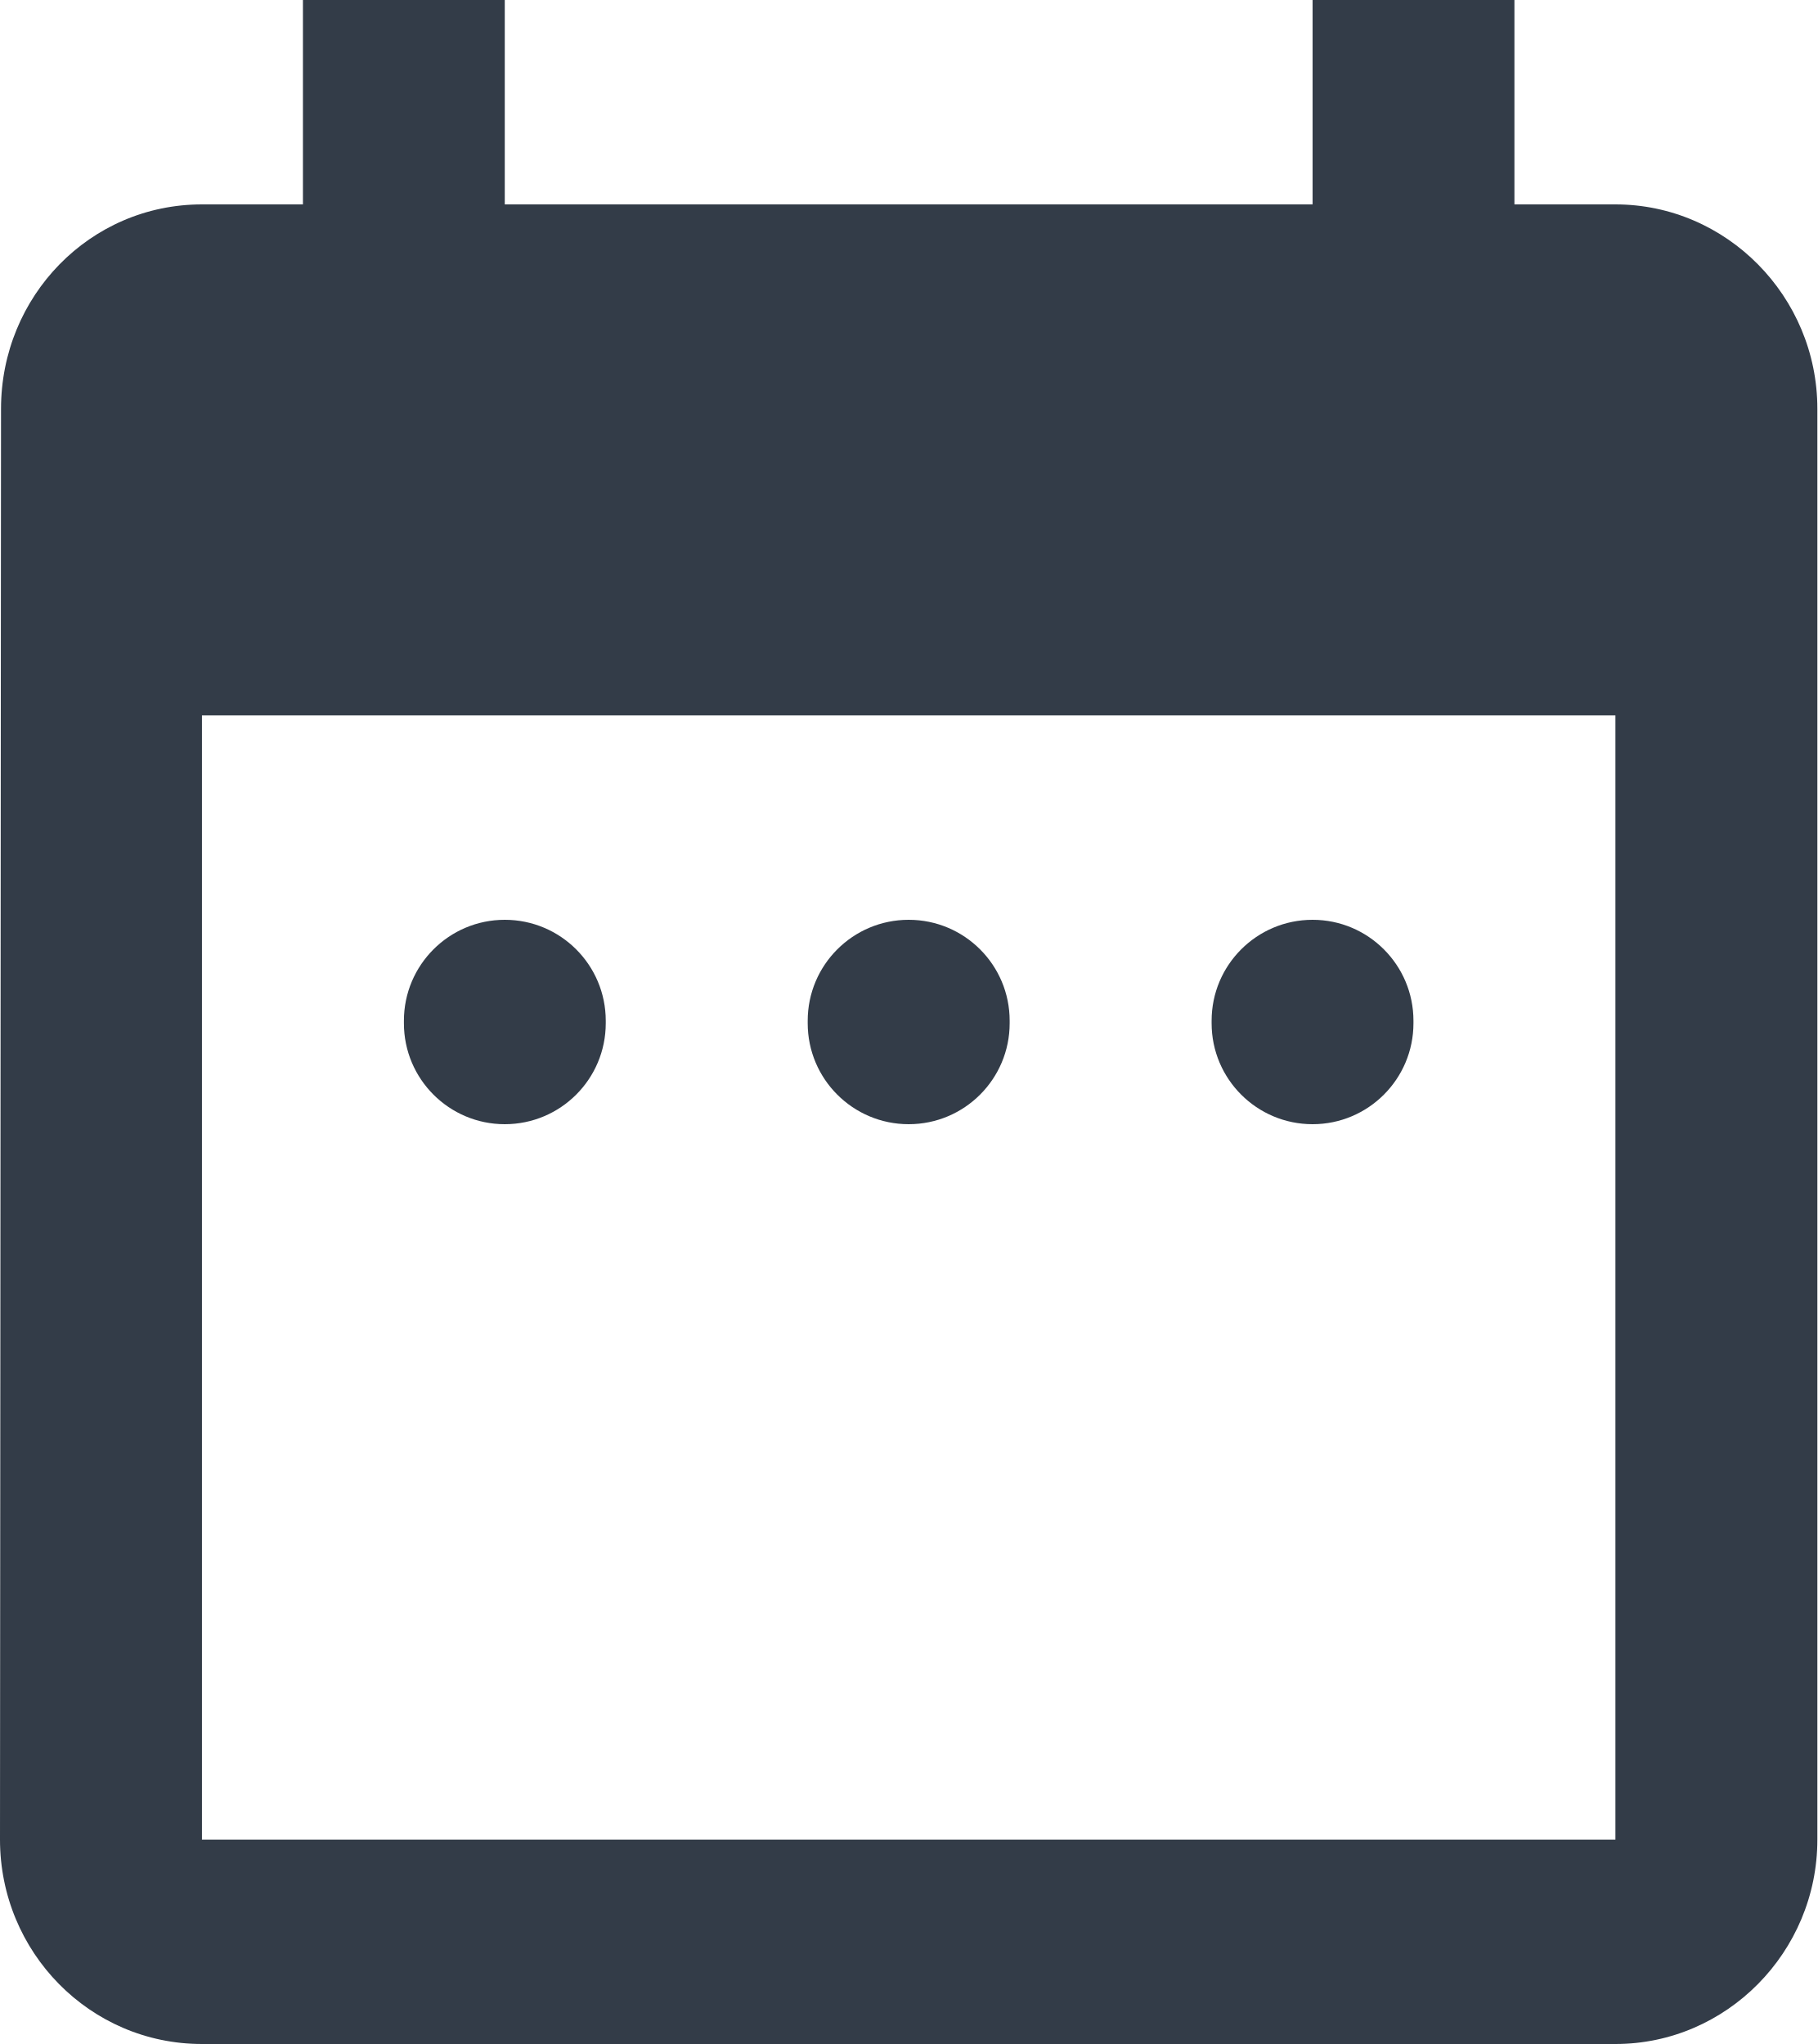
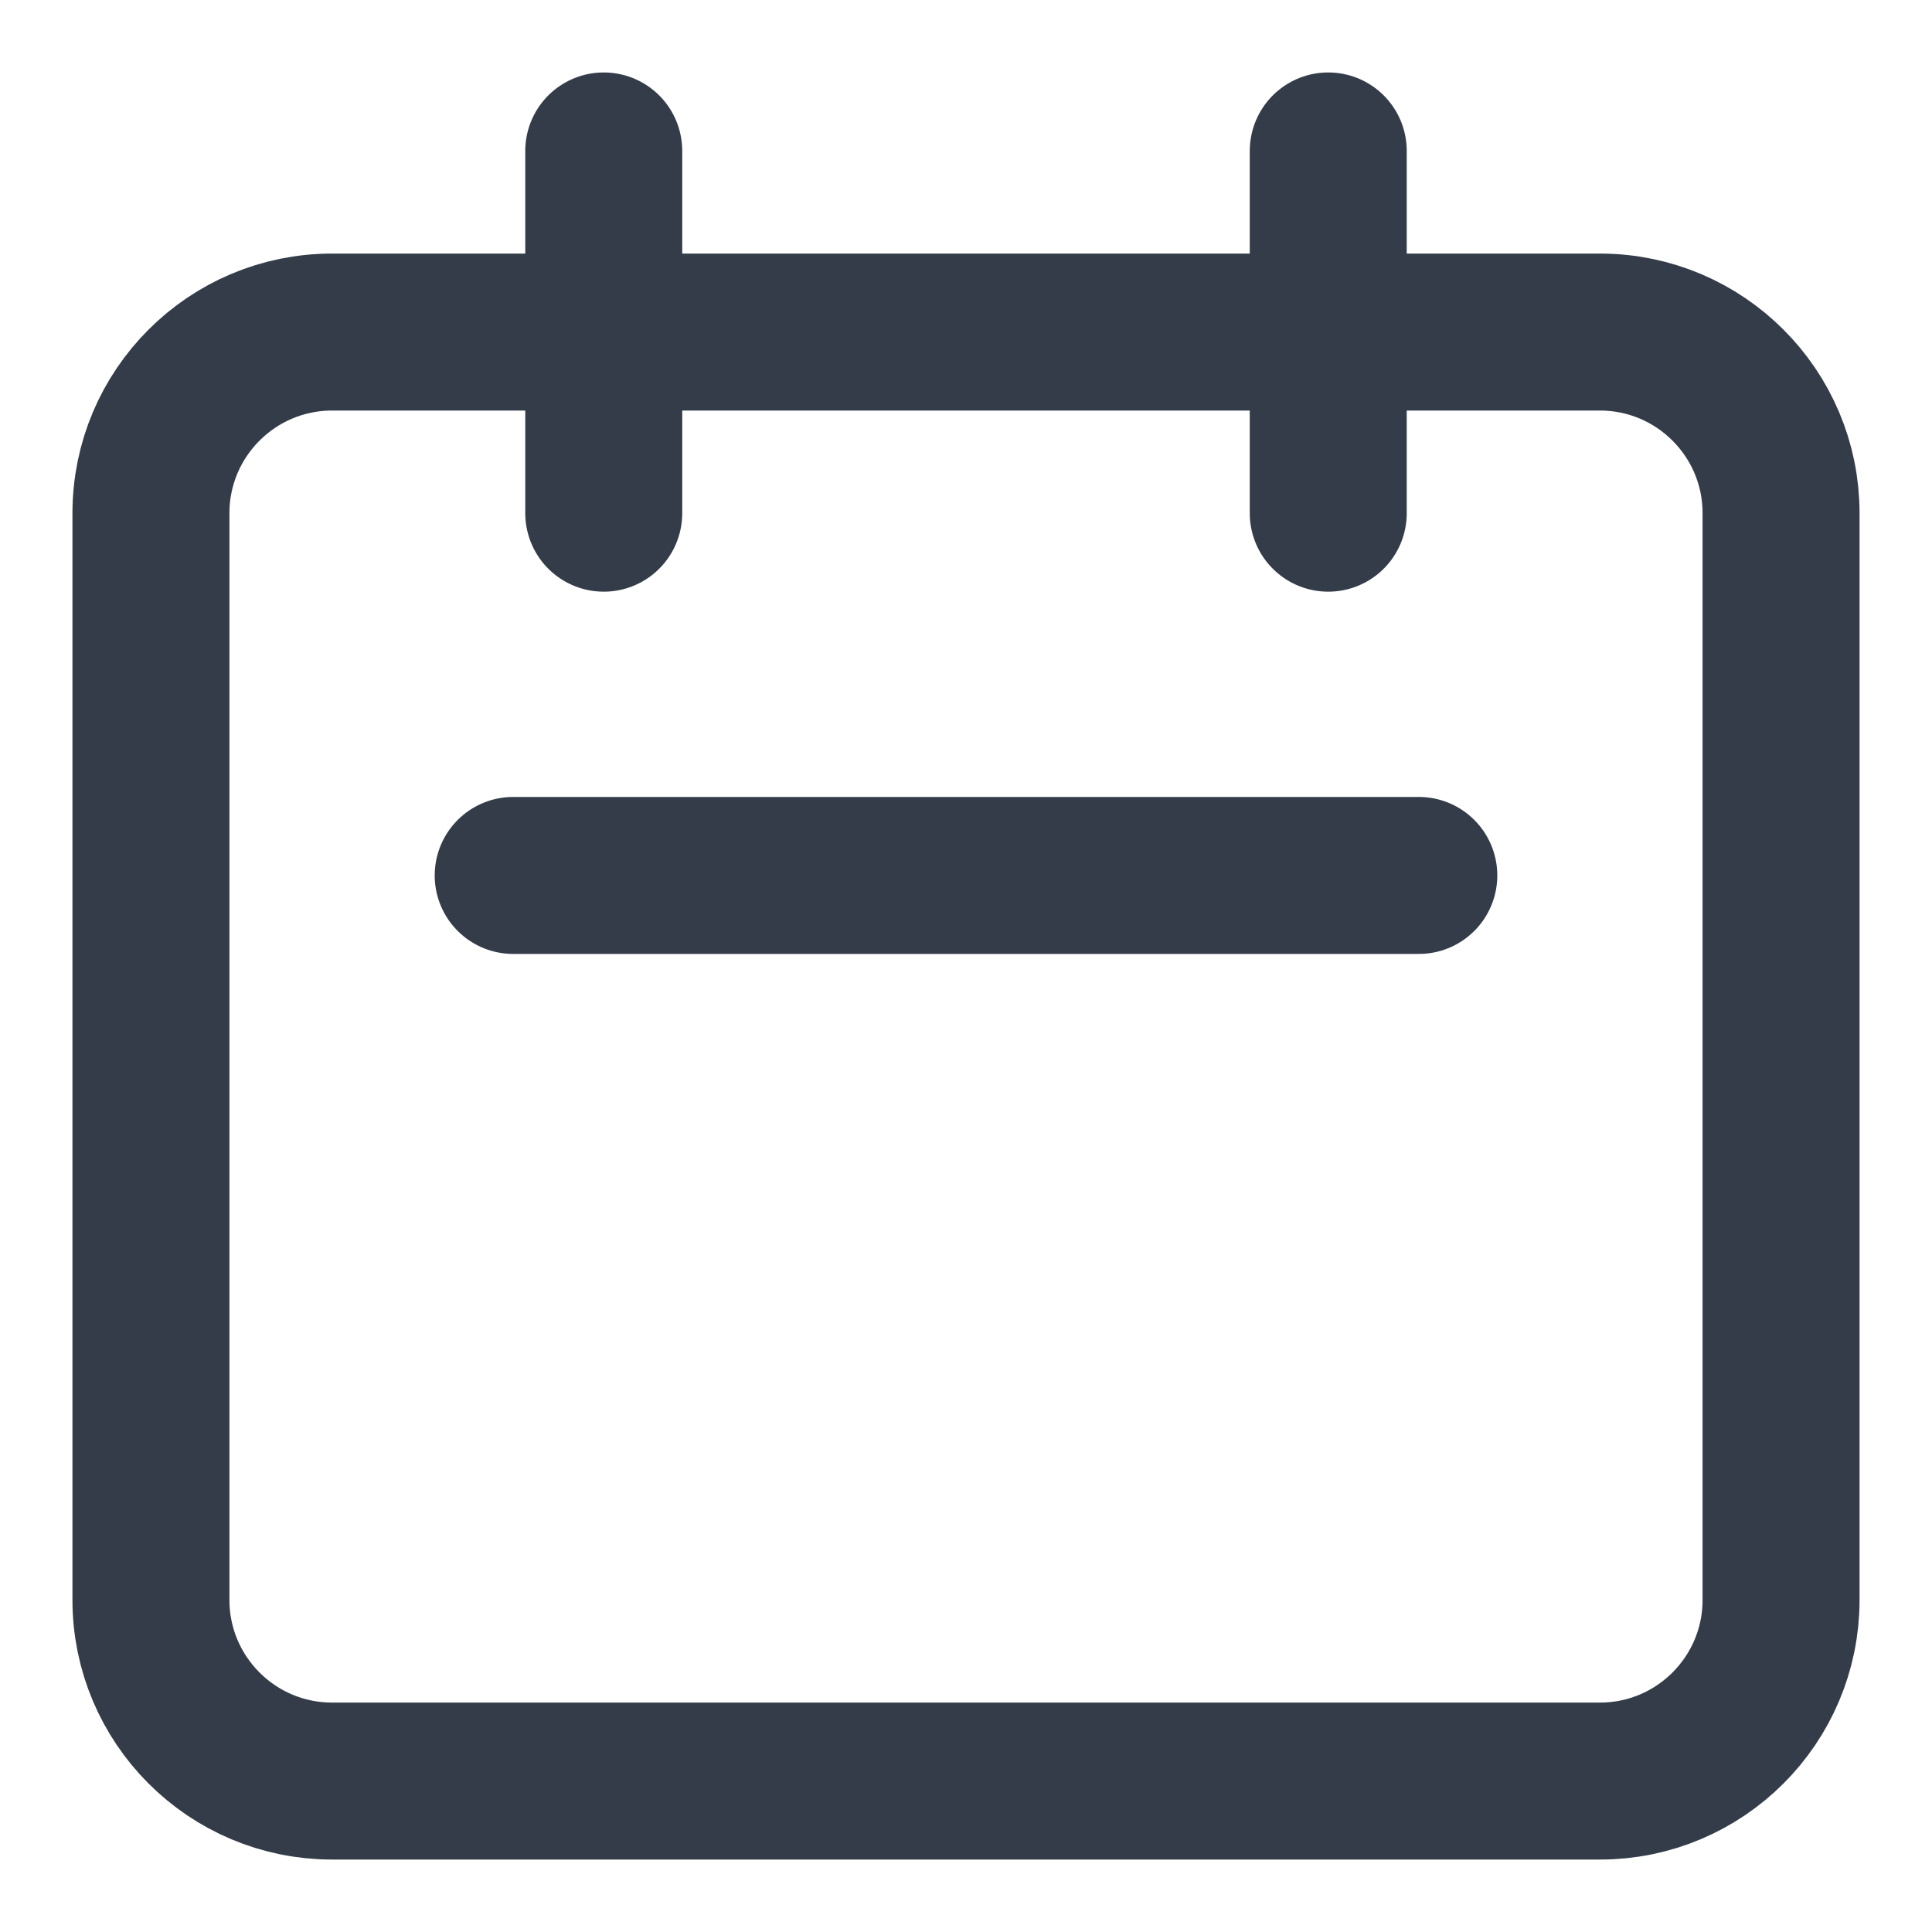
- <svg xmlns="http://www.w3.org/2000/svg" width="16" height="18" viewBox="0 0 16 18" fill="none">
-   <path d="M5.333 8.989C5.333 8.498 4.935 8.1 4.444 8.1V8.1C3.954 8.1 3.556 8.498 3.556 8.989V9.011C3.556 9.502 3.954 9.9 4.444 9.9V9.9C4.935 9.9 5.333 9.502 5.333 9.011V8.989ZM8.889 8.989C8.889 8.498 8.491 8.1 8 8.1V8.1C7.509 8.1 7.111 8.498 7.111 8.989V9.011C7.111 9.502 7.509 9.9 8 9.9V9.9C8.491 9.9 8.889 9.502 8.889 9.011V8.989ZM12.444 8.989C12.444 8.498 12.046 8.1 11.556 8.1V8.1C11.065 8.1 10.667 8.498 10.667 8.989V9.011C10.667 9.502 11.065 9.9 11.556 9.9V9.9C12.046 9.9 12.444 9.502 12.444 9.011V8.989ZM14.222 1.8H13.333V0H11.556V1.8H4.444V0H2.667V1.8H1.778C0.791 1.8 0.009 2.61 0.009 3.6L0 16.2C0 17.19 0.791 18 1.778 18H14.222C15.2 18 16 17.19 16 16.2V3.6C16 2.61 15.2 1.8 14.222 1.8ZM14.222 16.2H1.778V6.3H14.222V16.2Z" fill="#333C48" />
+ <svg xmlns="http://www.w3.org/2000/svg" width="16" height="16" viewBox="0 0 16 16" fill="none">
+   <path d="M5 4.25V1.25M11 4.25V1.25M4.25 7.25H11.75M2.75 14.75H13.25C14.078 14.75 14.75 14.078 14.75 13.25V4.25C14.75 3.422 14.078 2.75 13.25 2.75H2.75C1.922 2.75 1.25 3.422 1.25 4.25V13.25C1.25 14.078 1.922 14.75 2.75 14.75Z" stroke="#333C48" stroke-width="1.3" stroke-linecap="round" stroke-linejoin="round" />
</svg>
